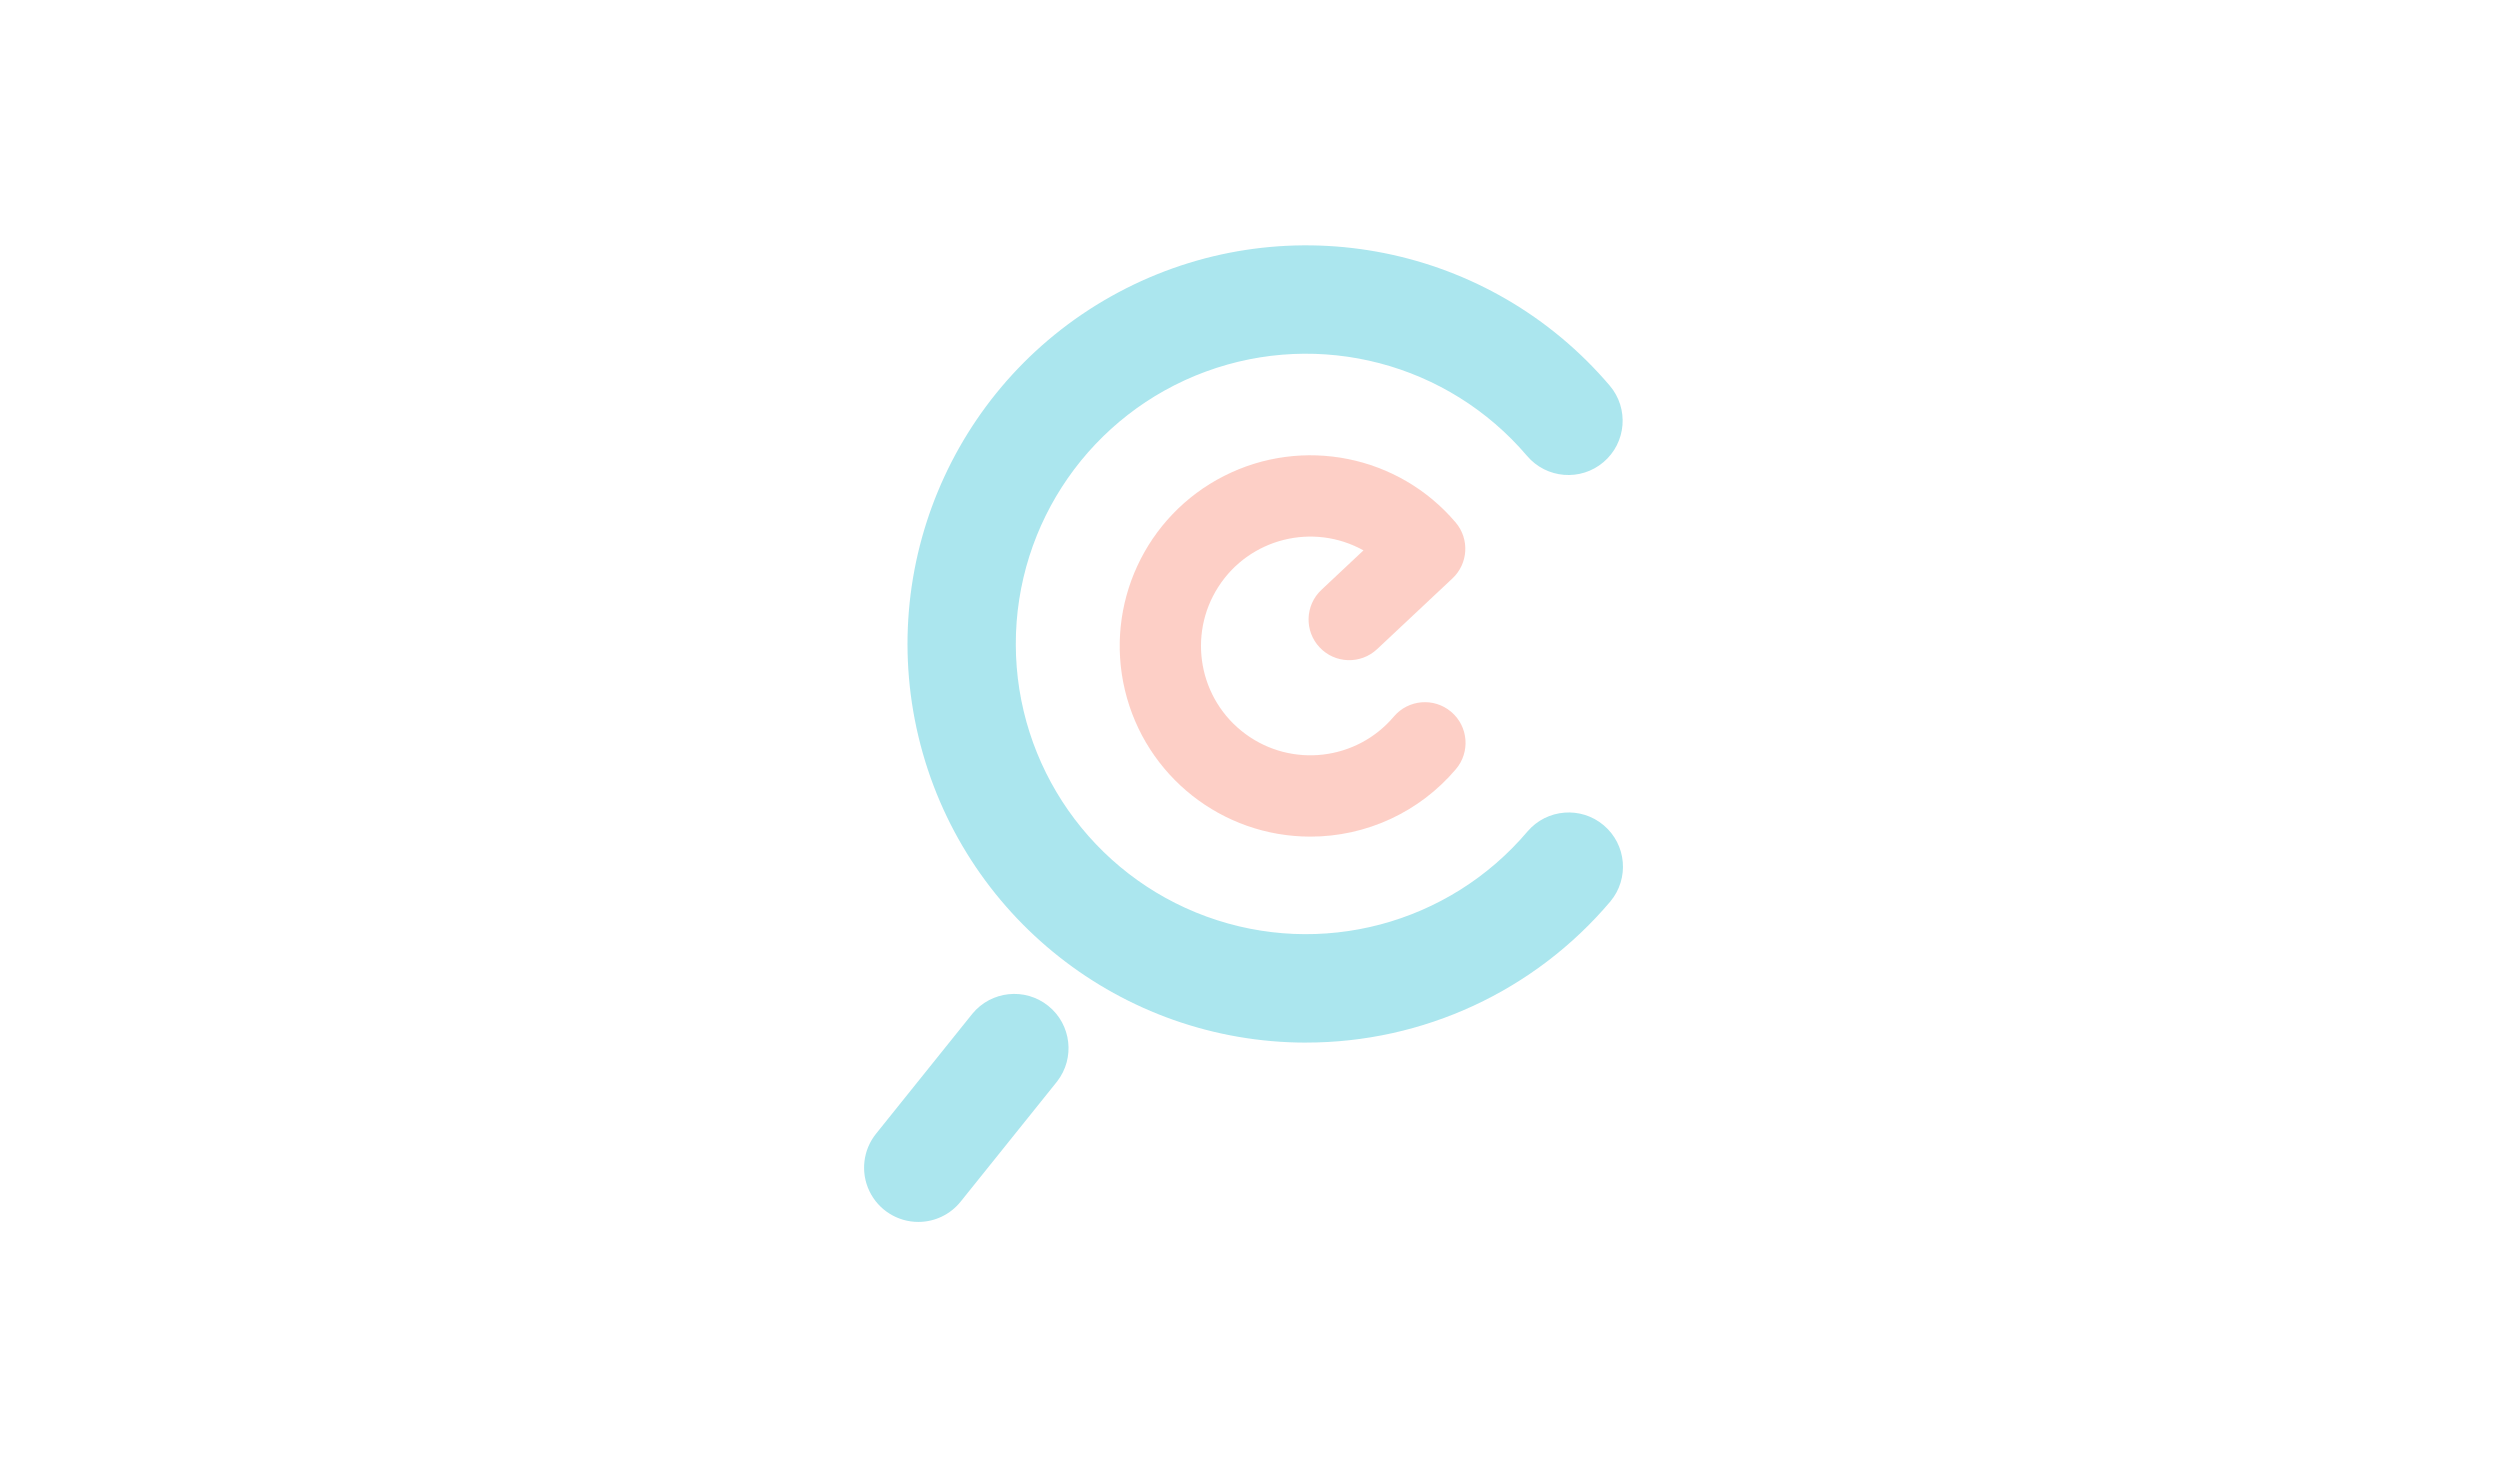
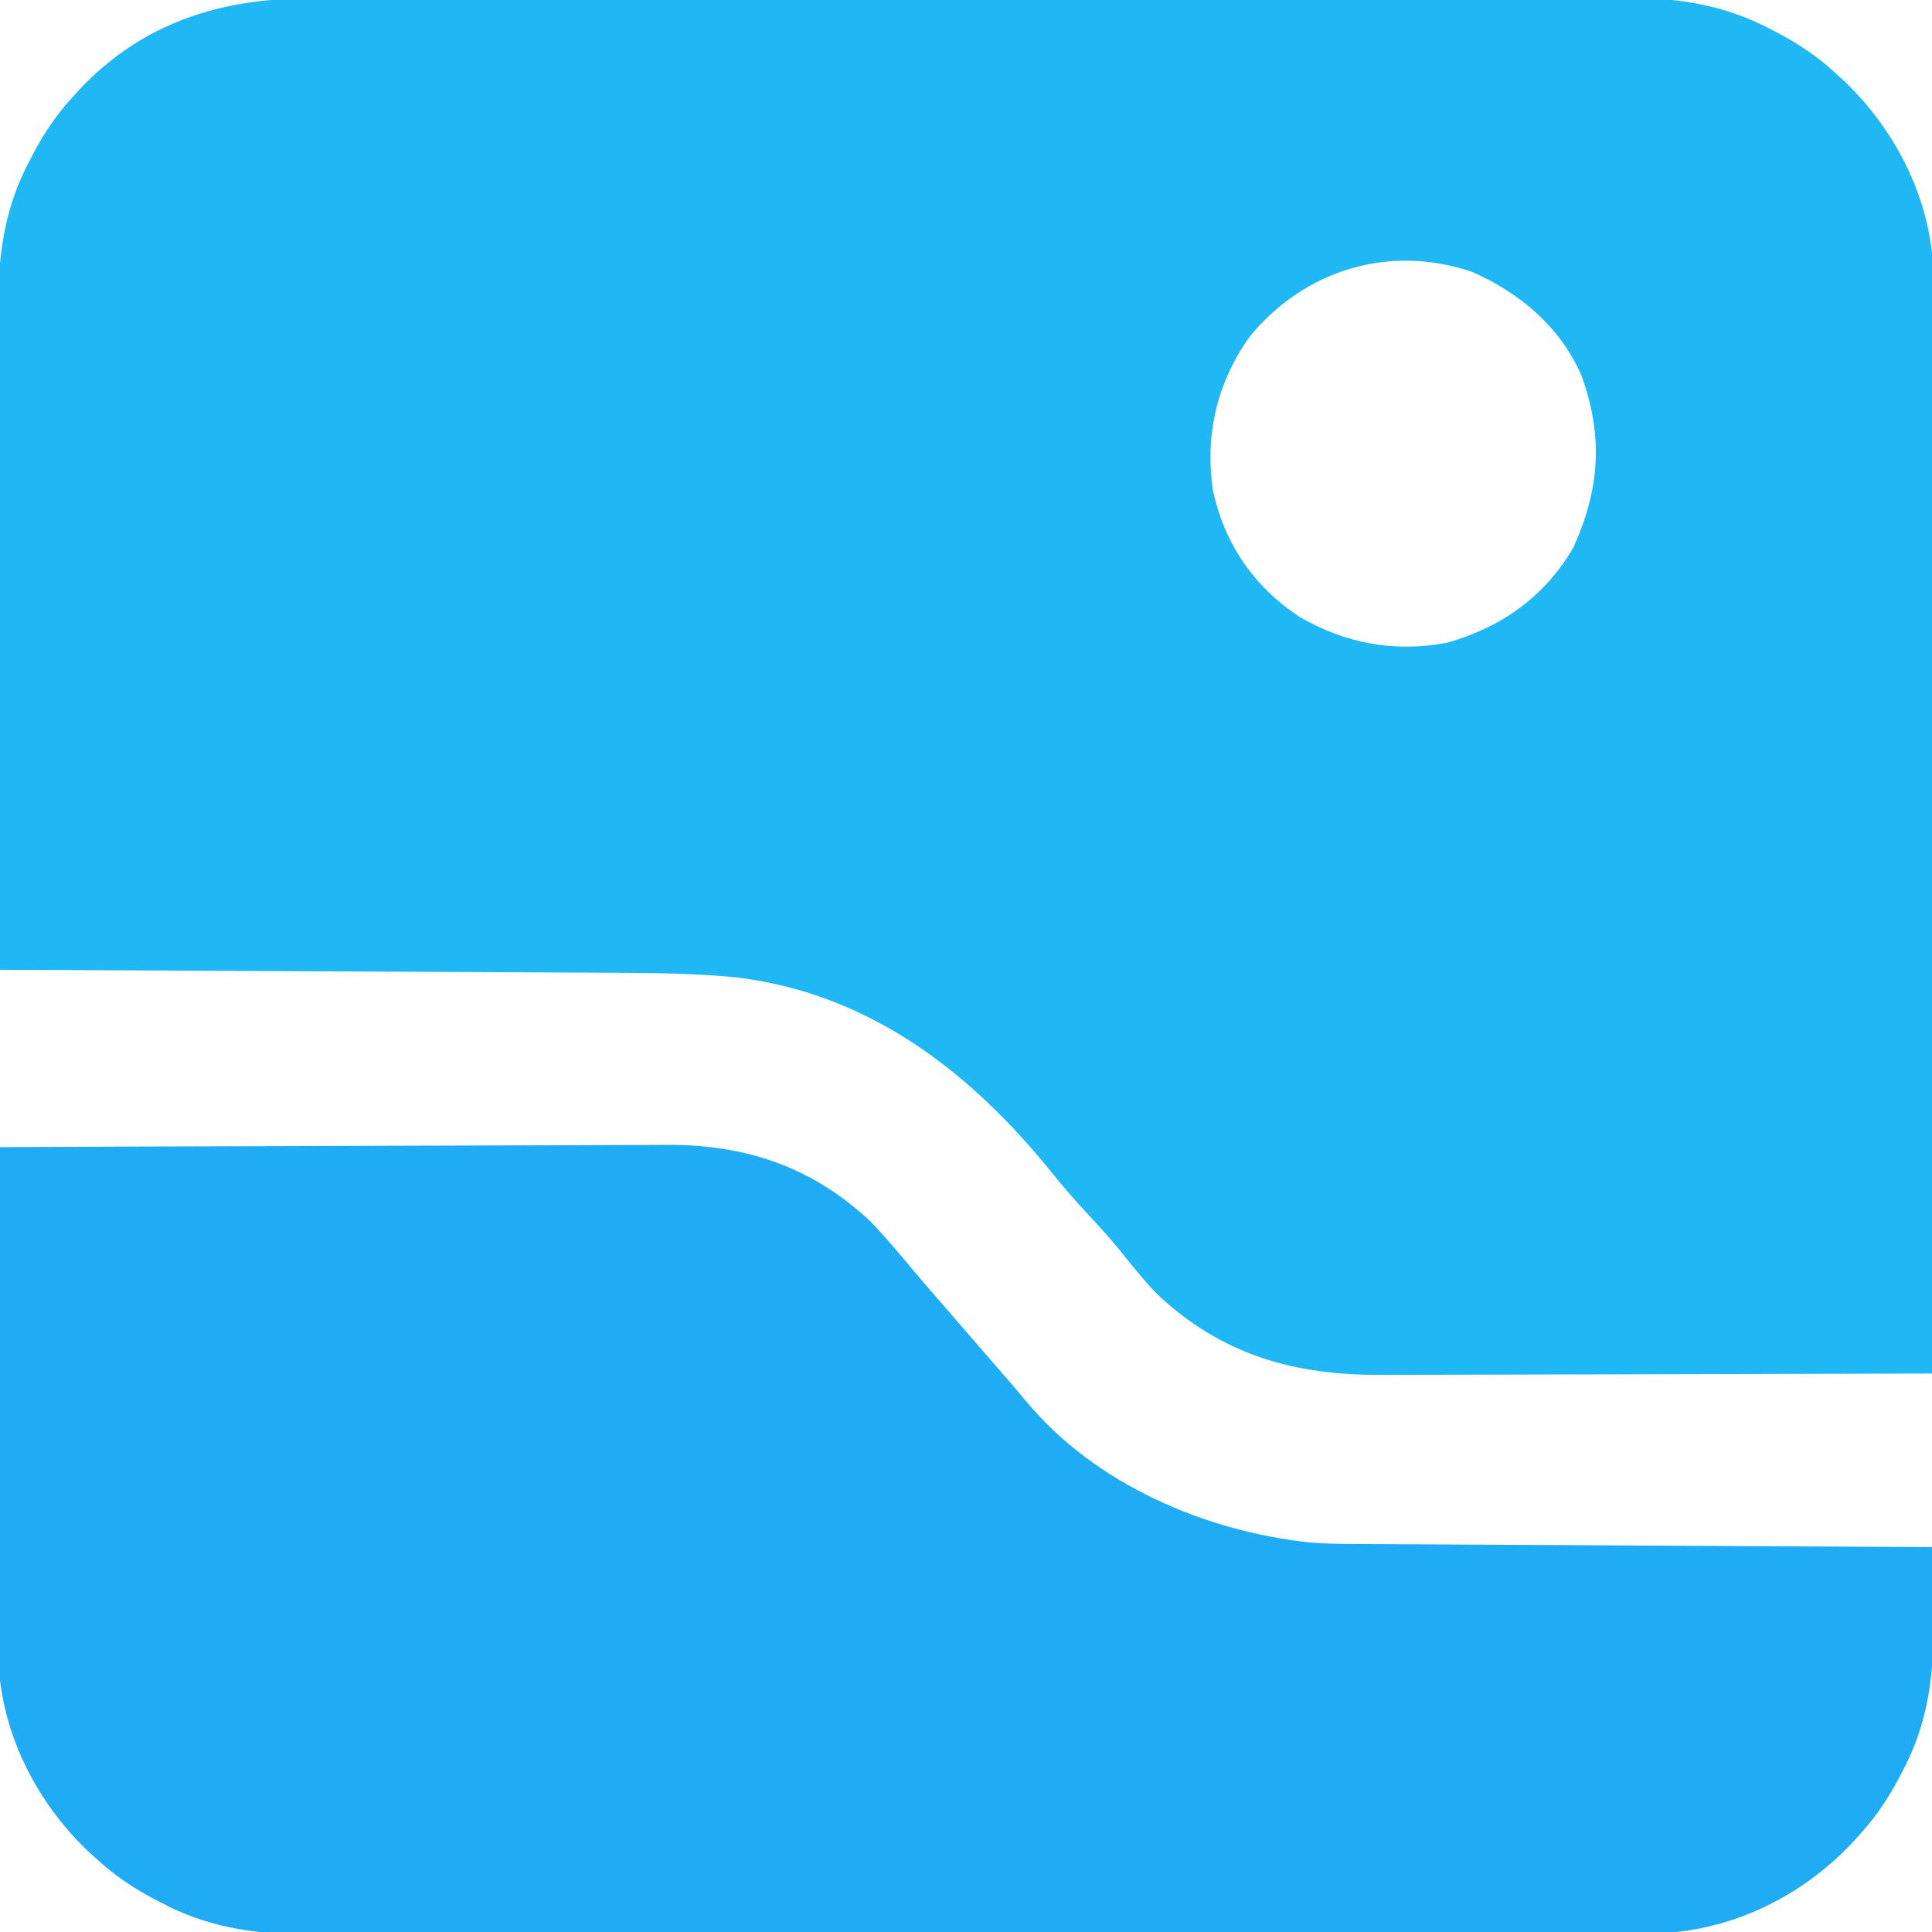
- <svg xmlns="http://www.w3.org/2000/svg" width="250" height="147" viewBox="0 0 250 147">
-   <g id="placeholder" transform="translate(12595 5840)">
-     <rect id="image" width="250" height="147" transform="translate(-12595 -5840)" fill="none" />
-     <g id="mainlogo" transform="translate(-12521 -5817)" opacity="0.33">
-       <rect id="logoback" width="102" height="102" fill="none" />
-       <g id="logo" transform="translate(36.12 4.121)">
-         <rect id="back" width="102" height="102" transform="translate(-36.12 -4.121)" fill="none" />
-         <path id="Path_16339" data-name="Path 16339" d="M5.423,243.619a5.422,5.422,0,0,1-4.229-8.813L10.832,222.8a5.424,5.424,0,0,1,8.464,6.784L9.659,241.589a5.415,5.415,0,0,1-4.235,2.03Z" transform="translate(-23.714 -148.548)" fill="#00b2ca" />
-         <path id="Path_16340" data-name="Path 16340" d="M94.4,100.084a19.067,19.067,0,1,1,14.531-31.424,4.063,4.063,0,0,1-.312,5.6l-7.538,7.075a4.067,4.067,0,1,1-5.572-5.926l4.208-3.951a10.935,10.935,0,1,0,3.038,16.62,4.067,4.067,0,0,1,6.209,5.256,19.062,19.062,0,0,1-14.568,6.75Z" transform="translate(-73.491 -43.542)" fill="#fa6e53" />
-         <path id="Path_16341" data-name="Path 16341" d="M52.543,79.723a39.862,39.862,0,1,1,30.381-65.7,5.425,5.425,0,0,1-8.264,7.031A29.021,29.021,0,1,0,74.71,58.6a5.424,5.424,0,0,1,8.281,7.007A39.849,39.849,0,0,1,52.539,79.72Z" transform="translate(-32.073 -2.583)" fill="#00b2ca" />
-       </g>
-     </g>
-   </g>
+ <svg xmlns="http://www.w3.org/2000/svg" version="1.1" width="512" height="512">
+   <path d="M0 0 C1.568 -0.004 3.136 -0.01 4.704 -0.016 C8.978 -0.031 13.252 -0.027 17.527 -0.019 C22.15 -0.014 26.773 -0.027 31.396 -0.037 C40.44 -0.054 49.484 -0.055 58.527 -0.05 C65.882 -0.046 73.236 -0.047 80.59 -0.053 C82.163 -0.054 82.163 -0.054 83.767 -0.055 C85.898 -0.057 88.028 -0.058 90.159 -0.06 C110.116 -0.073 130.074 -0.068 150.031 -0.056 C168.269 -0.046 186.506 -0.059 204.744 -0.083 C223.495 -0.108 242.245 -0.117 260.996 -0.111 C271.514 -0.107 282.031 -0.109 292.548 -0.127 C301.501 -0.142 310.454 -0.142 319.407 -0.125 C323.97 -0.116 328.533 -0.114 333.096 -0.13 C337.282 -0.143 341.467 -0.139 345.653 -0.119 C347.159 -0.116 348.664 -0.118 350.169 -0.129 C363.355 -0.214 375.73 1.931 387.486 8.2 C388.154 8.547 388.822 8.894 389.51 9.251 C394.856 12.101 399.629 15.293 404.111 19.388 C404.942 20.138 405.772 20.888 406.627 21.661 C420.558 34.883 429.891 53.248 430.481 72.641 C430.493 74.849 430.489 77.057 430.472 79.264 C430.475 80.492 430.477 81.72 430.48 82.985 C430.484 86.354 430.475 89.722 430.46 93.09 C430.446 96.738 430.451 100.385 430.453 104.033 C430.455 110.339 430.445 116.645 430.429 122.951 C430.404 132.068 430.396 141.185 430.393 150.302 C430.386 165.097 430.366 179.893 430.338 194.688 C430.31 209.053 430.289 223.418 430.276 237.782 C430.275 238.669 430.275 239.556 430.274 240.469 C430.27 244.918 430.266 249.367 430.262 253.816 C430.231 290.673 430.178 327.53 430.111 364.388 C409.526 364.458 388.941 364.511 368.356 364.543 C358.797 364.559 349.237 364.58 339.678 364.614 C331.339 364.644 323.001 364.663 314.662 364.67 C310.253 364.674 305.844 364.683 301.434 364.705 C297.271 364.725 293.108 364.731 288.945 364.727 C287.43 364.728 285.914 364.734 284.399 364.745 C261.176 364.915 241.622 359.461 224.424 343.013 C220.903 339.322 217.76 335.317 214.564 331.345 C212.006 328.261 209.341 325.318 206.611 322.388 C203.198 318.722 199.925 314.991 196.799 311.075 C175.121 284.231 148.237 263.577 113.111 259.388 C102.372 258.367 91.684 258.22 80.907 258.182 C79.121 258.173 77.336 258.163 75.551 258.152 C70.748 258.126 65.945 258.104 61.143 258.084 C56.107 258.062 51.072 258.035 46.036 258.008 C36.52 257.959 27.005 257.914 17.489 257.87 C6.647 257.821 -4.195 257.766 -15.036 257.711 C-37.32 257.597 -59.605 257.49 -81.889 257.388 C-81.982 232.743 -82.053 208.099 -82.096 183.455 C-82.116 172.011 -82.145 160.567 -82.19 149.123 C-82.23 139.144 -82.256 129.164 -82.265 119.184 C-82.27 113.905 -82.282 108.625 -82.312 103.346 C-82.339 98.366 -82.347 93.387 -82.341 88.407 C-82.342 86.589 -82.35 84.772 -82.365 82.954 C-82.48 68.731 -80.892 55.793 -74.076 43.013 C-73.729 42.345 -73.382 41.677 -73.025 40.989 C-70.176 35.643 -66.984 30.87 -62.889 26.388 C-62.138 25.558 -61.388 24.727 -60.615 23.872 C-44.145 6.519 -23.433 -0.103 0 0 Z M249.334 89.544 C240.582 101.836 237.376 115.623 239.572 130.513 C242.695 144.62 250.388 155.787 262.354 163.782 C274.654 170.943 287.685 173.375 301.697 170.704 C316.072 166.59 327.642 158.405 335.111 145.388 C342.105 129.886 343.031 115.942 337.186 99.837 C331.515 86.909 320.791 77.947 308.111 72.388 C286.353 65.077 263.973 71.784 249.334 89.544 Z " fill="#20B7F5" transform="translate(81.88864,-0.3876801)" />
+   <path d="M0 0 C24.888 -0.117 49.775 -0.205 74.663 -0.259 C86.22 -0.285 97.777 -0.32 109.334 -0.377 C119.413 -0.427 129.492 -0.459 139.571 -0.47 C144.903 -0.477 150.234 -0.492 155.566 -0.529 C160.595 -0.563 165.625 -0.573 170.655 -0.566 C172.49 -0.567 174.325 -0.577 176.159 -0.596 C197.351 -0.808 215.339 5.127 231 20 C234.956 24.19 238.648 28.609 242.343 33.028 C245.024 36.218 247.764 39.357 250.5 42.5 C251.577 43.742 252.654 44.984 253.73 46.227 C254.266 46.844 254.801 47.462 255.353 48.099 C257.613 50.708 259.871 53.319 262.129 55.931 C263.777 57.835 265.431 59.734 267.086 61.633 C268.786 63.587 270.455 65.553 272.102 67.555 C290.364 89.392 319.286 101.77 347.116 104.781 C353.362 105.255 359.633 105.181 365.893 105.205 C367.49 105.215 369.088 105.225 370.685 105.235 C374.998 105.262 379.312 105.283 383.625 105.303 C388.141 105.325 392.658 105.353 397.174 105.379 C405.716 105.429 414.258 105.474 422.8 105.517 C432.529 105.567 442.258 105.622 451.988 105.677 C471.992 105.791 491.996 105.898 512 106 C512.1 110.852 512.172 115.704 512.22 120.557 C512.24 122.201 512.267 123.844 512.302 125.488 C512.598 139.733 511.013 152.576 504.188 165.375 C503.841 166.043 503.494 166.711 503.136 167.399 C500.287 172.745 497.095 177.517 493 182 C492.25 182.83 491.5 183.66 490.727 184.516 C477.047 198.929 458.471 207.854 438.508 208.38 C435.709 208.409 432.911 208.4 430.111 208.388 C428.543 208.392 426.975 208.397 425.407 208.404 C421.133 208.418 416.859 208.414 412.585 208.407 C407.962 208.402 403.338 208.415 398.715 208.425 C389.671 208.442 380.628 208.443 371.584 208.438 C364.23 208.434 356.876 208.435 349.522 208.44 C347.949 208.442 347.949 208.442 346.344 208.443 C344.214 208.444 342.083 208.446 339.953 208.447 C319.995 208.461 300.038 208.456 280.08 208.444 C261.843 208.434 243.605 208.447 225.367 208.471 C206.617 208.495 187.866 208.505 169.115 208.498 C158.598 208.495 148.08 208.497 137.563 208.515 C128.61 208.529 119.657 208.53 110.704 208.513 C106.141 208.504 101.579 208.502 97.016 208.517 C92.83 208.531 88.644 208.526 84.458 208.507 C82.953 208.503 81.447 208.506 79.942 208.517 C66.757 208.602 54.381 206.457 42.625 200.188 C41.957 199.841 41.289 199.494 40.601 199.136 C35.255 196.287 30.483 193.095 26 189 C25.17 188.25 24.34 187.5 23.484 186.727 C10.214 174.132 1.174 156.938 -0.271 138.547 C-0.366 134.858 -0.372 131.179 -0.341 127.489 C-0.34 126.088 -0.34 124.687 -0.342 123.286 C-0.343 119.527 -0.325 115.767 -0.304 112.008 C-0.285 108.063 -0.284 104.118 -0.28 100.173 C-0.271 92.722 -0.246 85.271 -0.216 77.819 C-0.182 69.328 -0.166 60.837 -0.151 52.346 C-0.12 34.897 -0.067 17.449 0 0 Z " fill="#20ACF4" transform="translate(0,304)" />
</svg>
